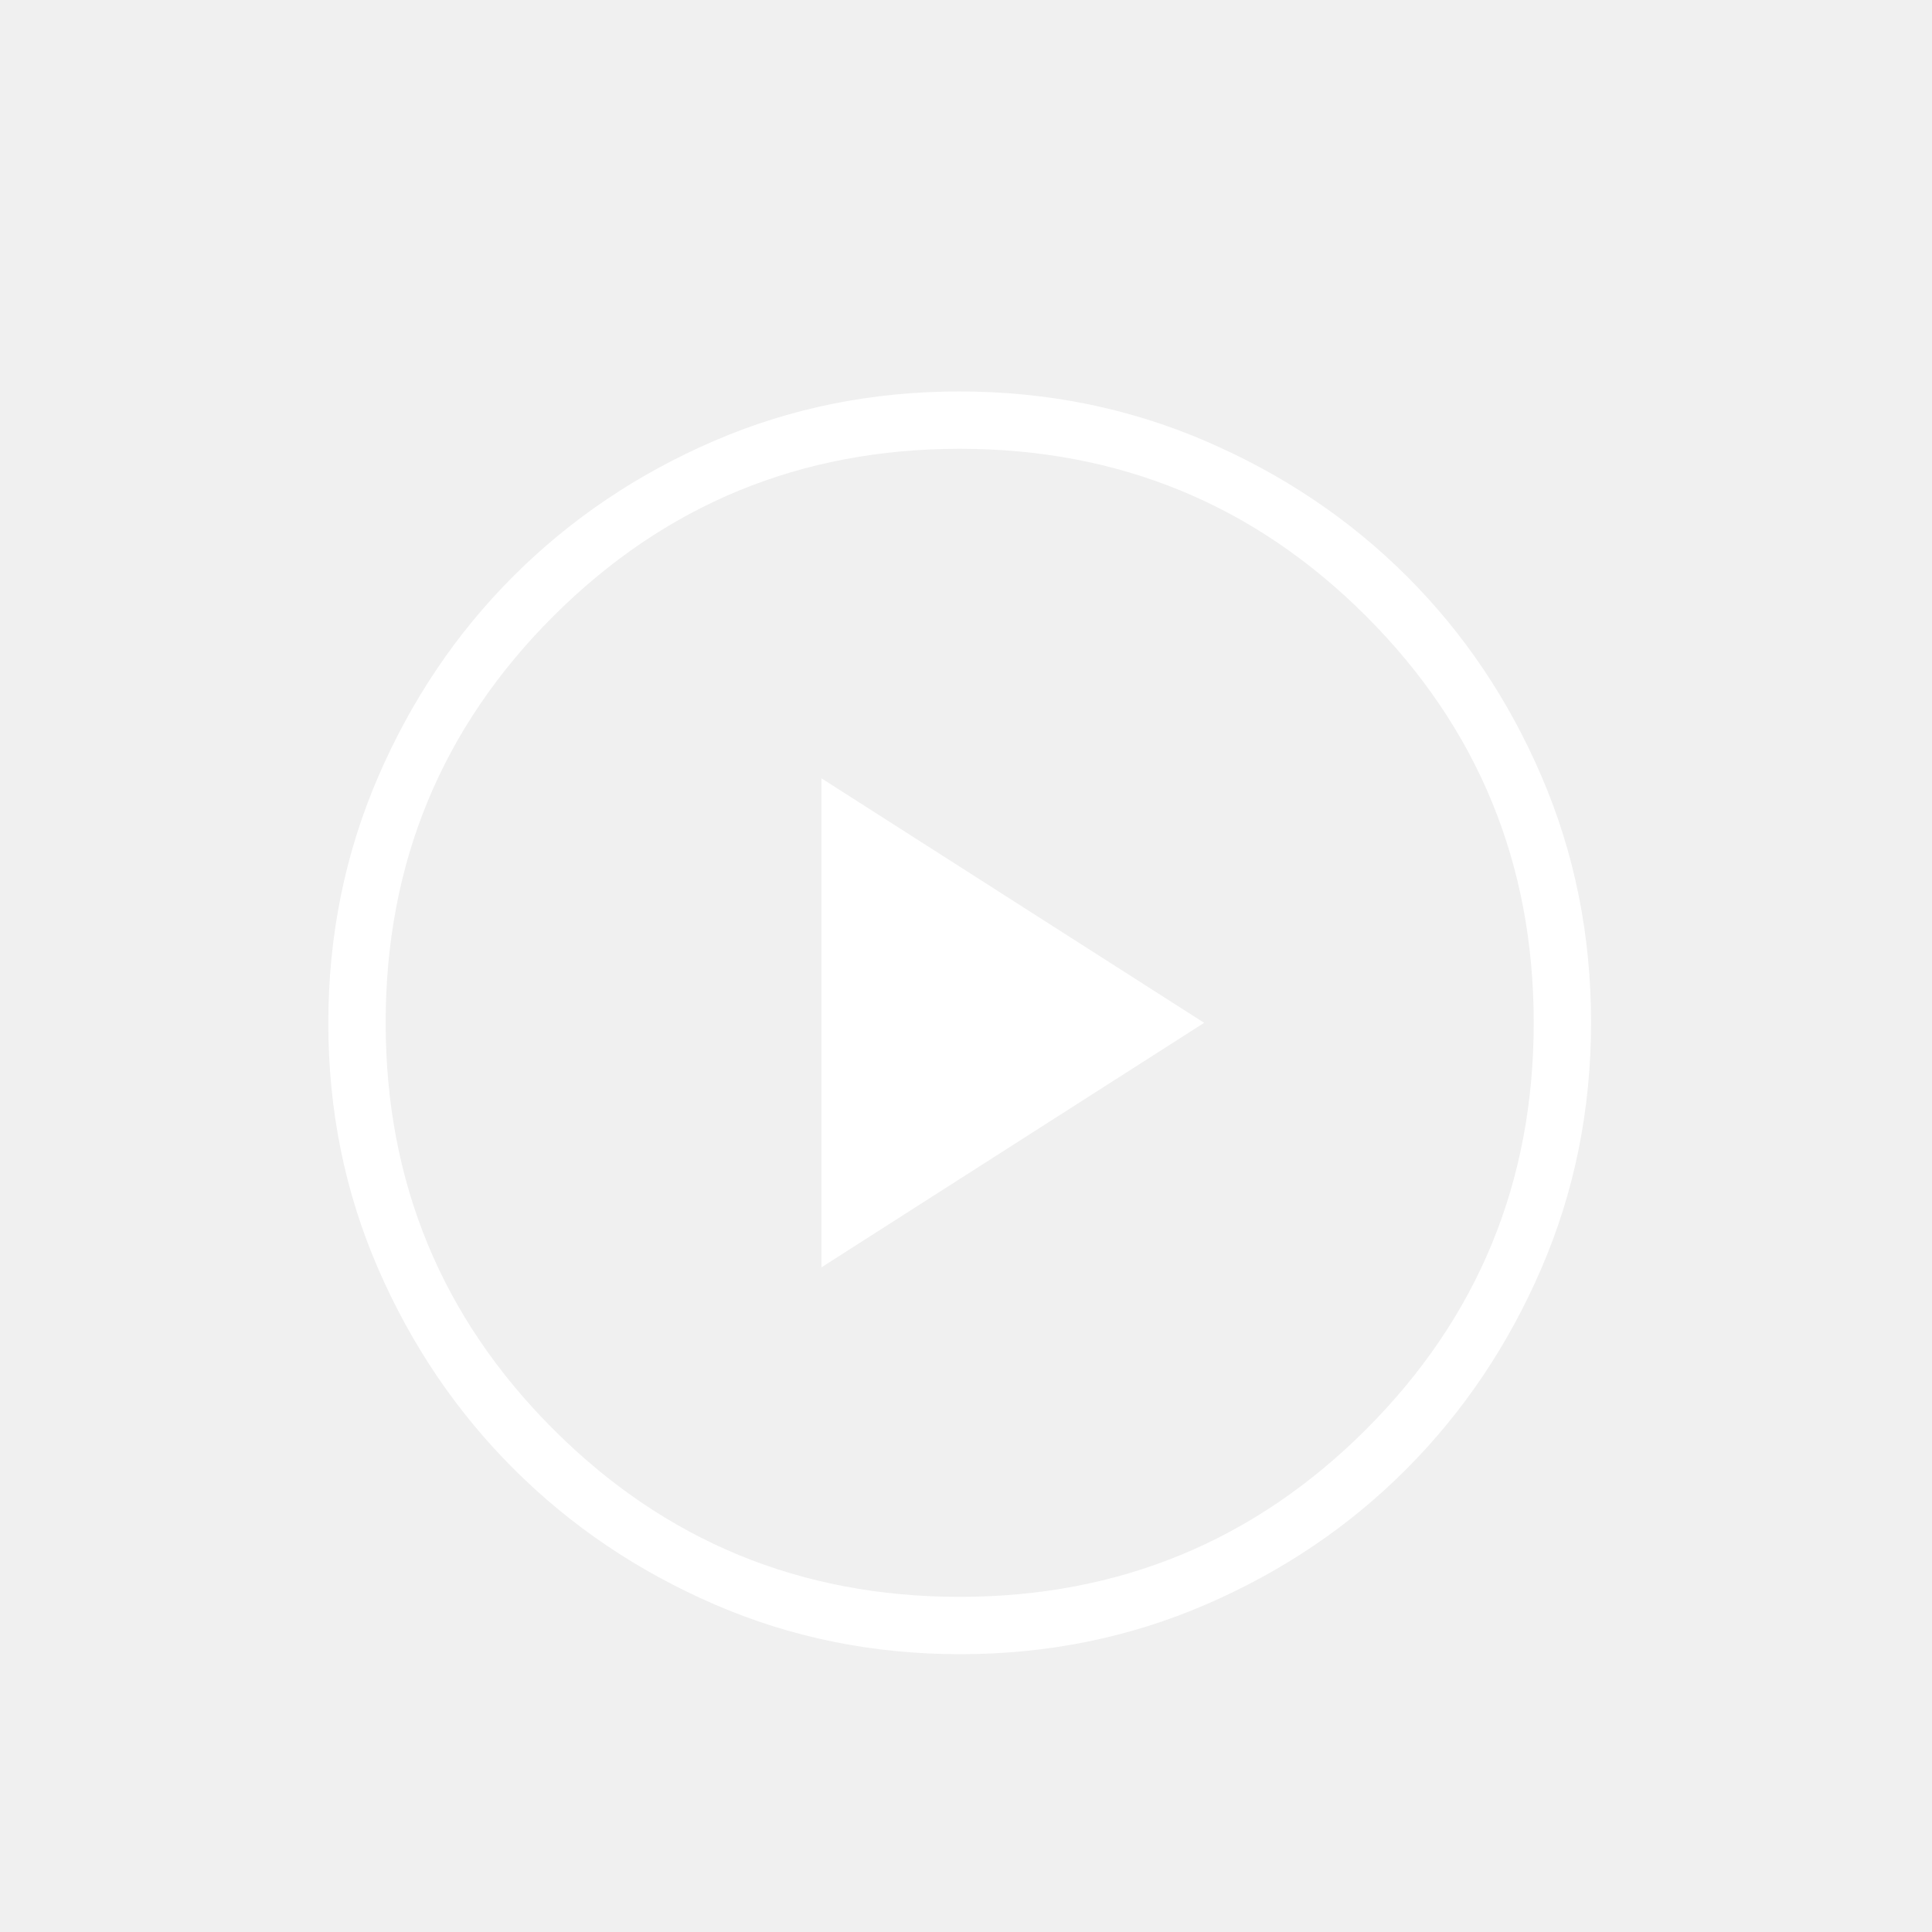
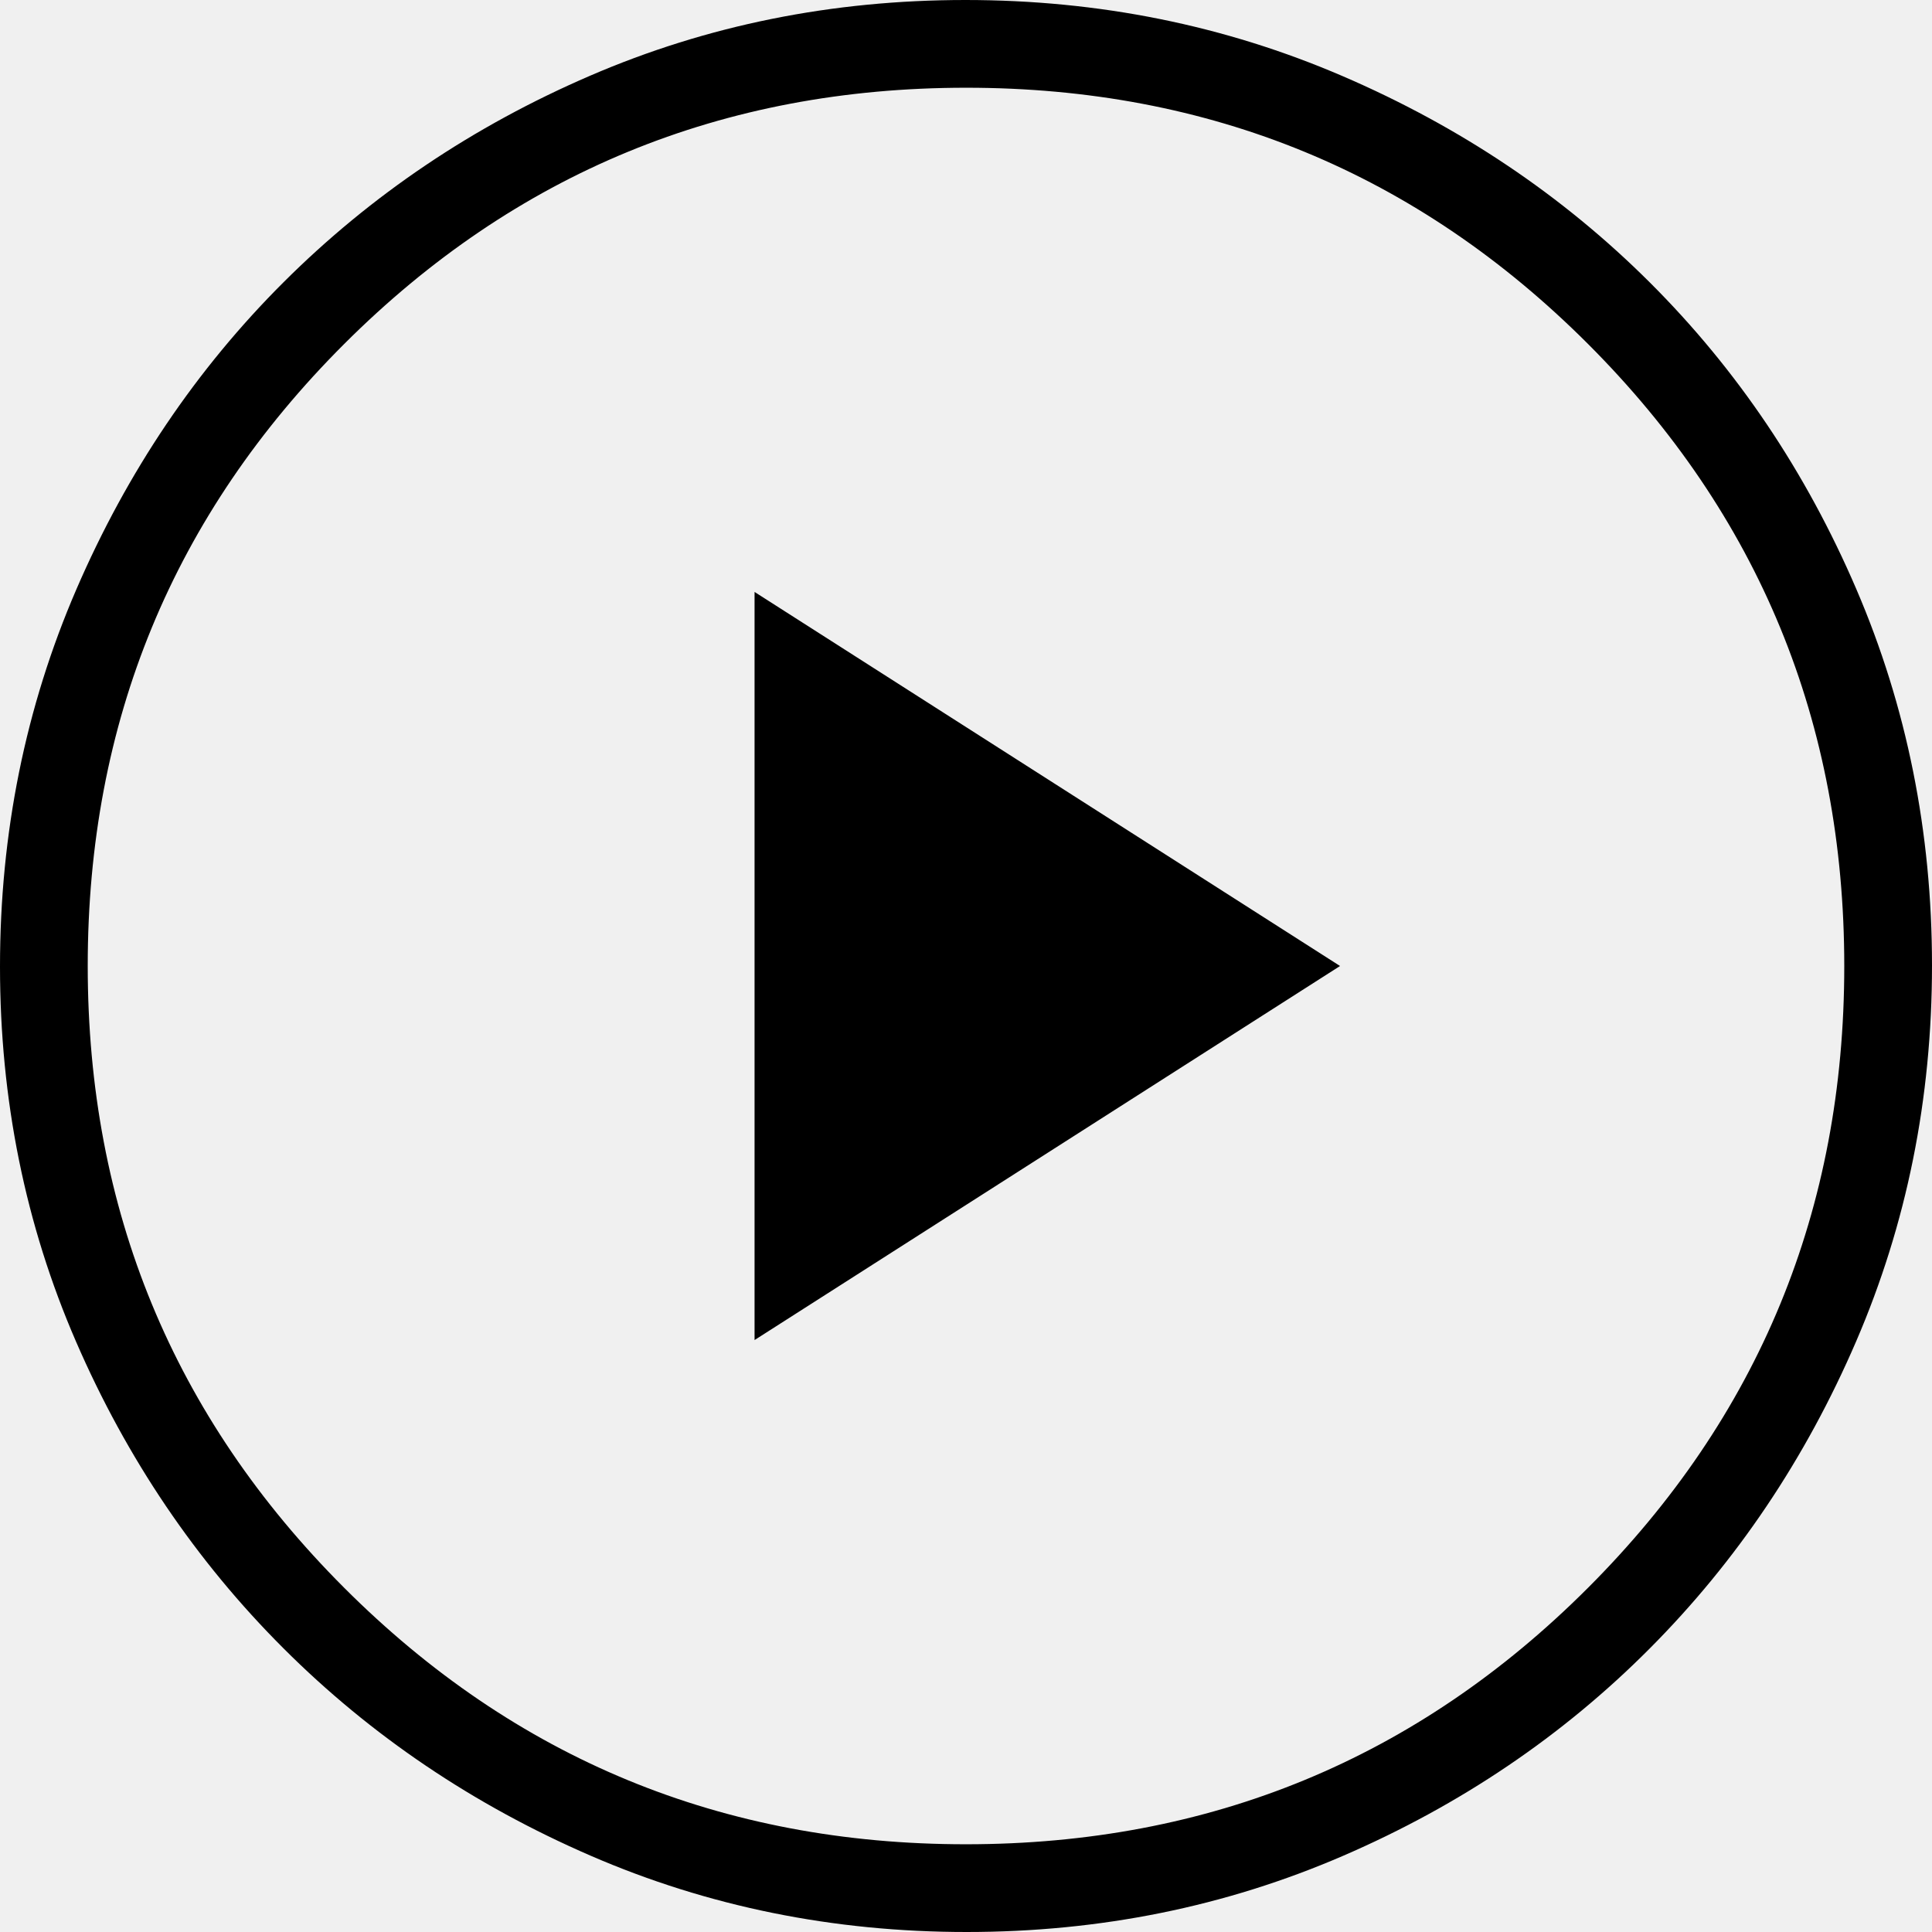
- <svg xmlns="http://www.w3.org/2000/svg" width="153" height="153" viewBox="0 0 153 153" fill="none">
-   <mask id="mask0_6_363" style="mask-type:alpha" maskUnits="userSpaceOnUse" x="0" y="0" width="153" height="153">
-     <rect width="153" height="153" fill="#D9D9D9" />
-   </mask>
-   <g mask="url(#mask0_6_363)">
-     <path d="M65.056 100.361L95.361 81L65.056 61.639V100.361ZM76.032 131C69.13 131 62.642 129.683 56.569 127.05C50.495 124.416 45.195 120.838 40.669 116.314C36.142 111.791 32.565 106.503 29.939 100.451C27.313 94.399 26 87.926 26 81.032C26 74.116 27.317 67.609 29.95 61.511C32.584 55.414 36.163 50.11 40.686 45.599C45.209 41.088 50.497 37.527 56.549 34.917C62.601 32.306 69.074 31 75.968 31C82.884 31 89.391 32.313 95.489 34.938C101.587 37.563 106.891 41.126 111.402 45.627C115.913 50.127 119.473 55.415 122.083 61.492C124.694 67.568 126 74.06 126 80.968C126 87.87 124.691 94.358 122.073 100.431C119.455 106.505 115.892 111.805 111.384 116.331C106.877 120.858 101.585 124.435 95.508 127.061C89.432 129.687 82.94 131 76.032 131ZM75.993 126.459C88.614 126.459 99.347 122.035 108.192 113.188C117.037 104.34 121.459 93.613 121.459 81.007C121.459 68.386 117.039 57.653 108.199 48.808C99.359 39.963 88.628 35.541 76.007 35.541C63.4 35.541 52.67 39.961 43.819 48.8C34.967 57.641 30.541 68.372 30.541 80.993C30.541 93.6 34.965 104.33 43.812 113.181C52.66 122.033 63.387 126.459 75.993 126.459Z" fill="white" />
-   </g>
+ <svg xmlns="http://www.w3.org/2000/svg" width="100" height="100" viewBox="0 0 100 100" fill="none">
+   <path d="M39.056 69.361L69.361 50L39.056 30.639V69.361ZM50.032 100C43.13 100 36.642 98.683 30.569 96.05C24.495 93.416 19.195 89.838 14.669 85.314C10.142 80.791 6.565 75.503 3.939 69.451C1.313 63.399 0 56.926 0 50.032C0 43.116 1.317 36.609 3.95 30.511C6.584 24.414 10.162 19.11 14.686 14.599C19.209 10.088 24.497 6.527 30.549 3.917C36.601 1.306 43.074 0 49.968 0C56.884 0 63.391 1.313 69.489 3.938C75.587 6.563 80.891 10.126 85.402 14.627C89.913 19.127 93.473 24.415 96.083 30.492C98.694 36.568 100 43.06 100 49.968C100 56.87 98.691 63.358 96.073 69.431C93.455 75.505 89.892 80.805 85.384 85.331C80.877 89.858 75.585 93.435 69.508 96.061C63.432 98.687 56.94 100 50.032 100ZM49.993 95.459C62.614 95.459 73.347 91.035 82.192 82.188C91.037 73.34 95.459 62.613 95.459 50.007C95.459 37.386 91.039 26.653 82.2 17.808C73.359 8.963 62.628 4.541 50.007 4.541C37.4 4.541 26.671 8.961 17.819 17.8C8.967 26.641 4.541 37.372 4.541 49.993C4.541 62.6 8.965 73.329 17.812 82.181C26.66 91.033 37.387 95.459 49.993 95.459Z" fill="currentColor" />
</svg>
